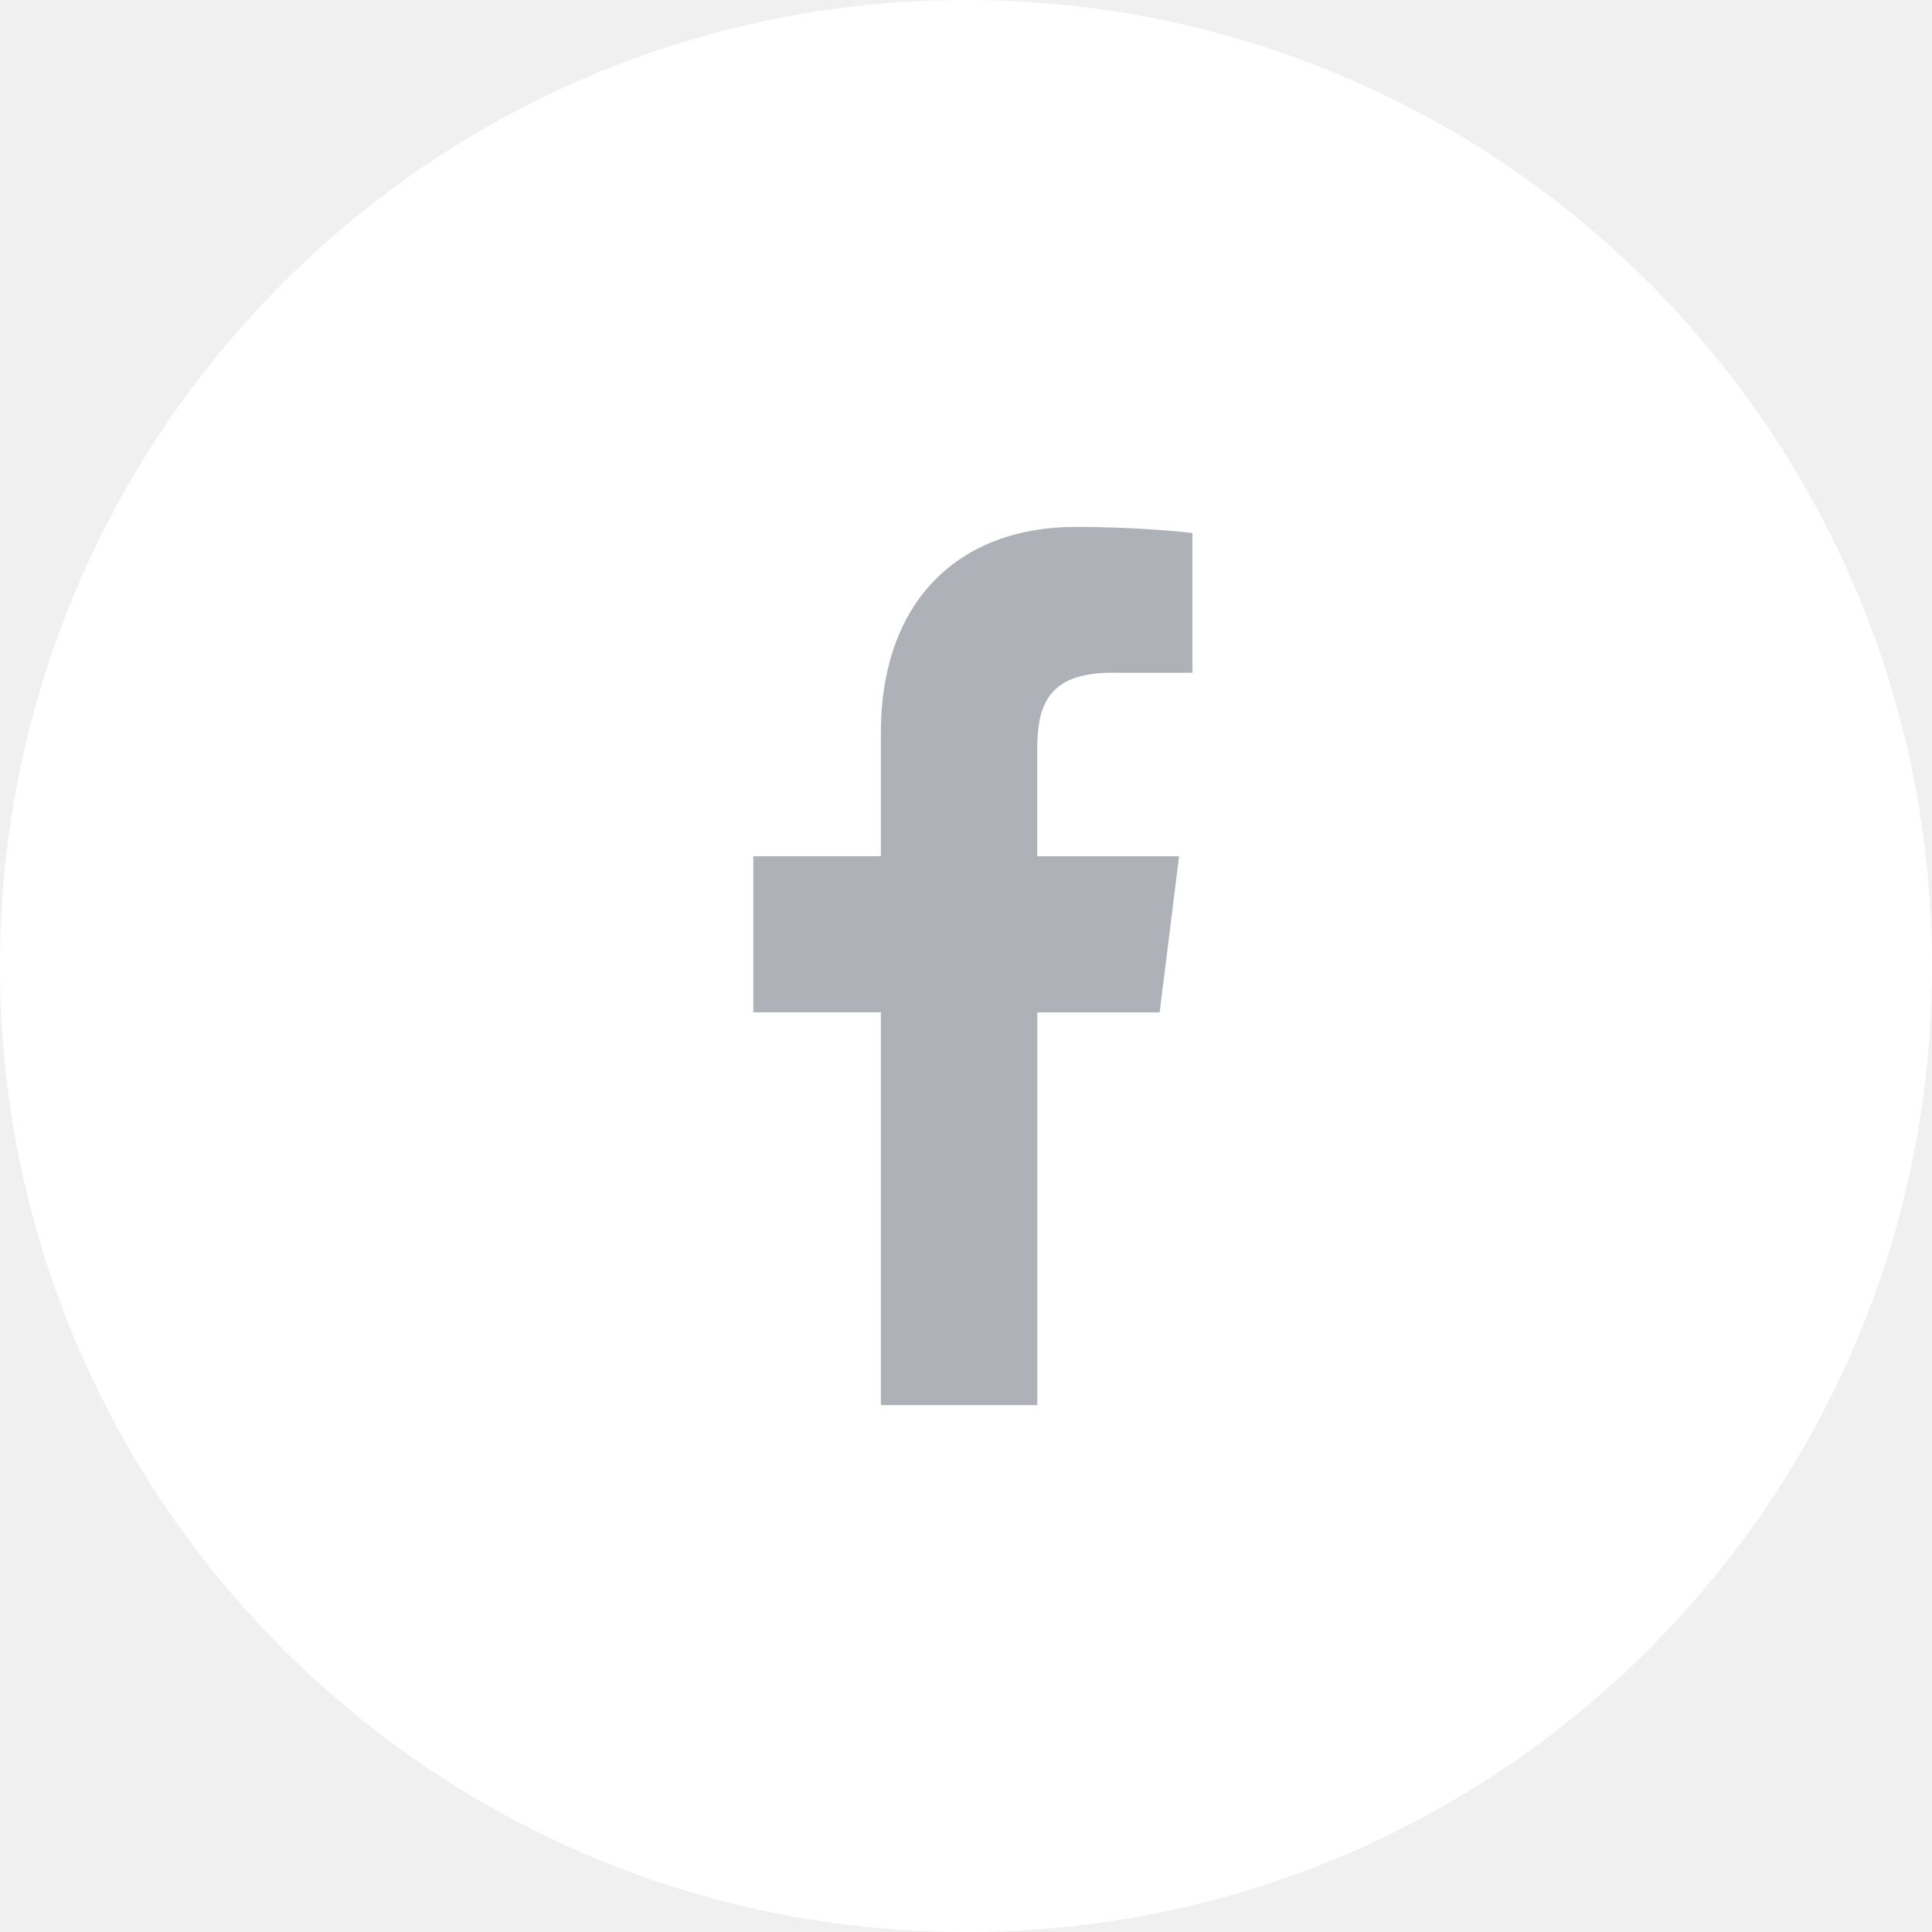
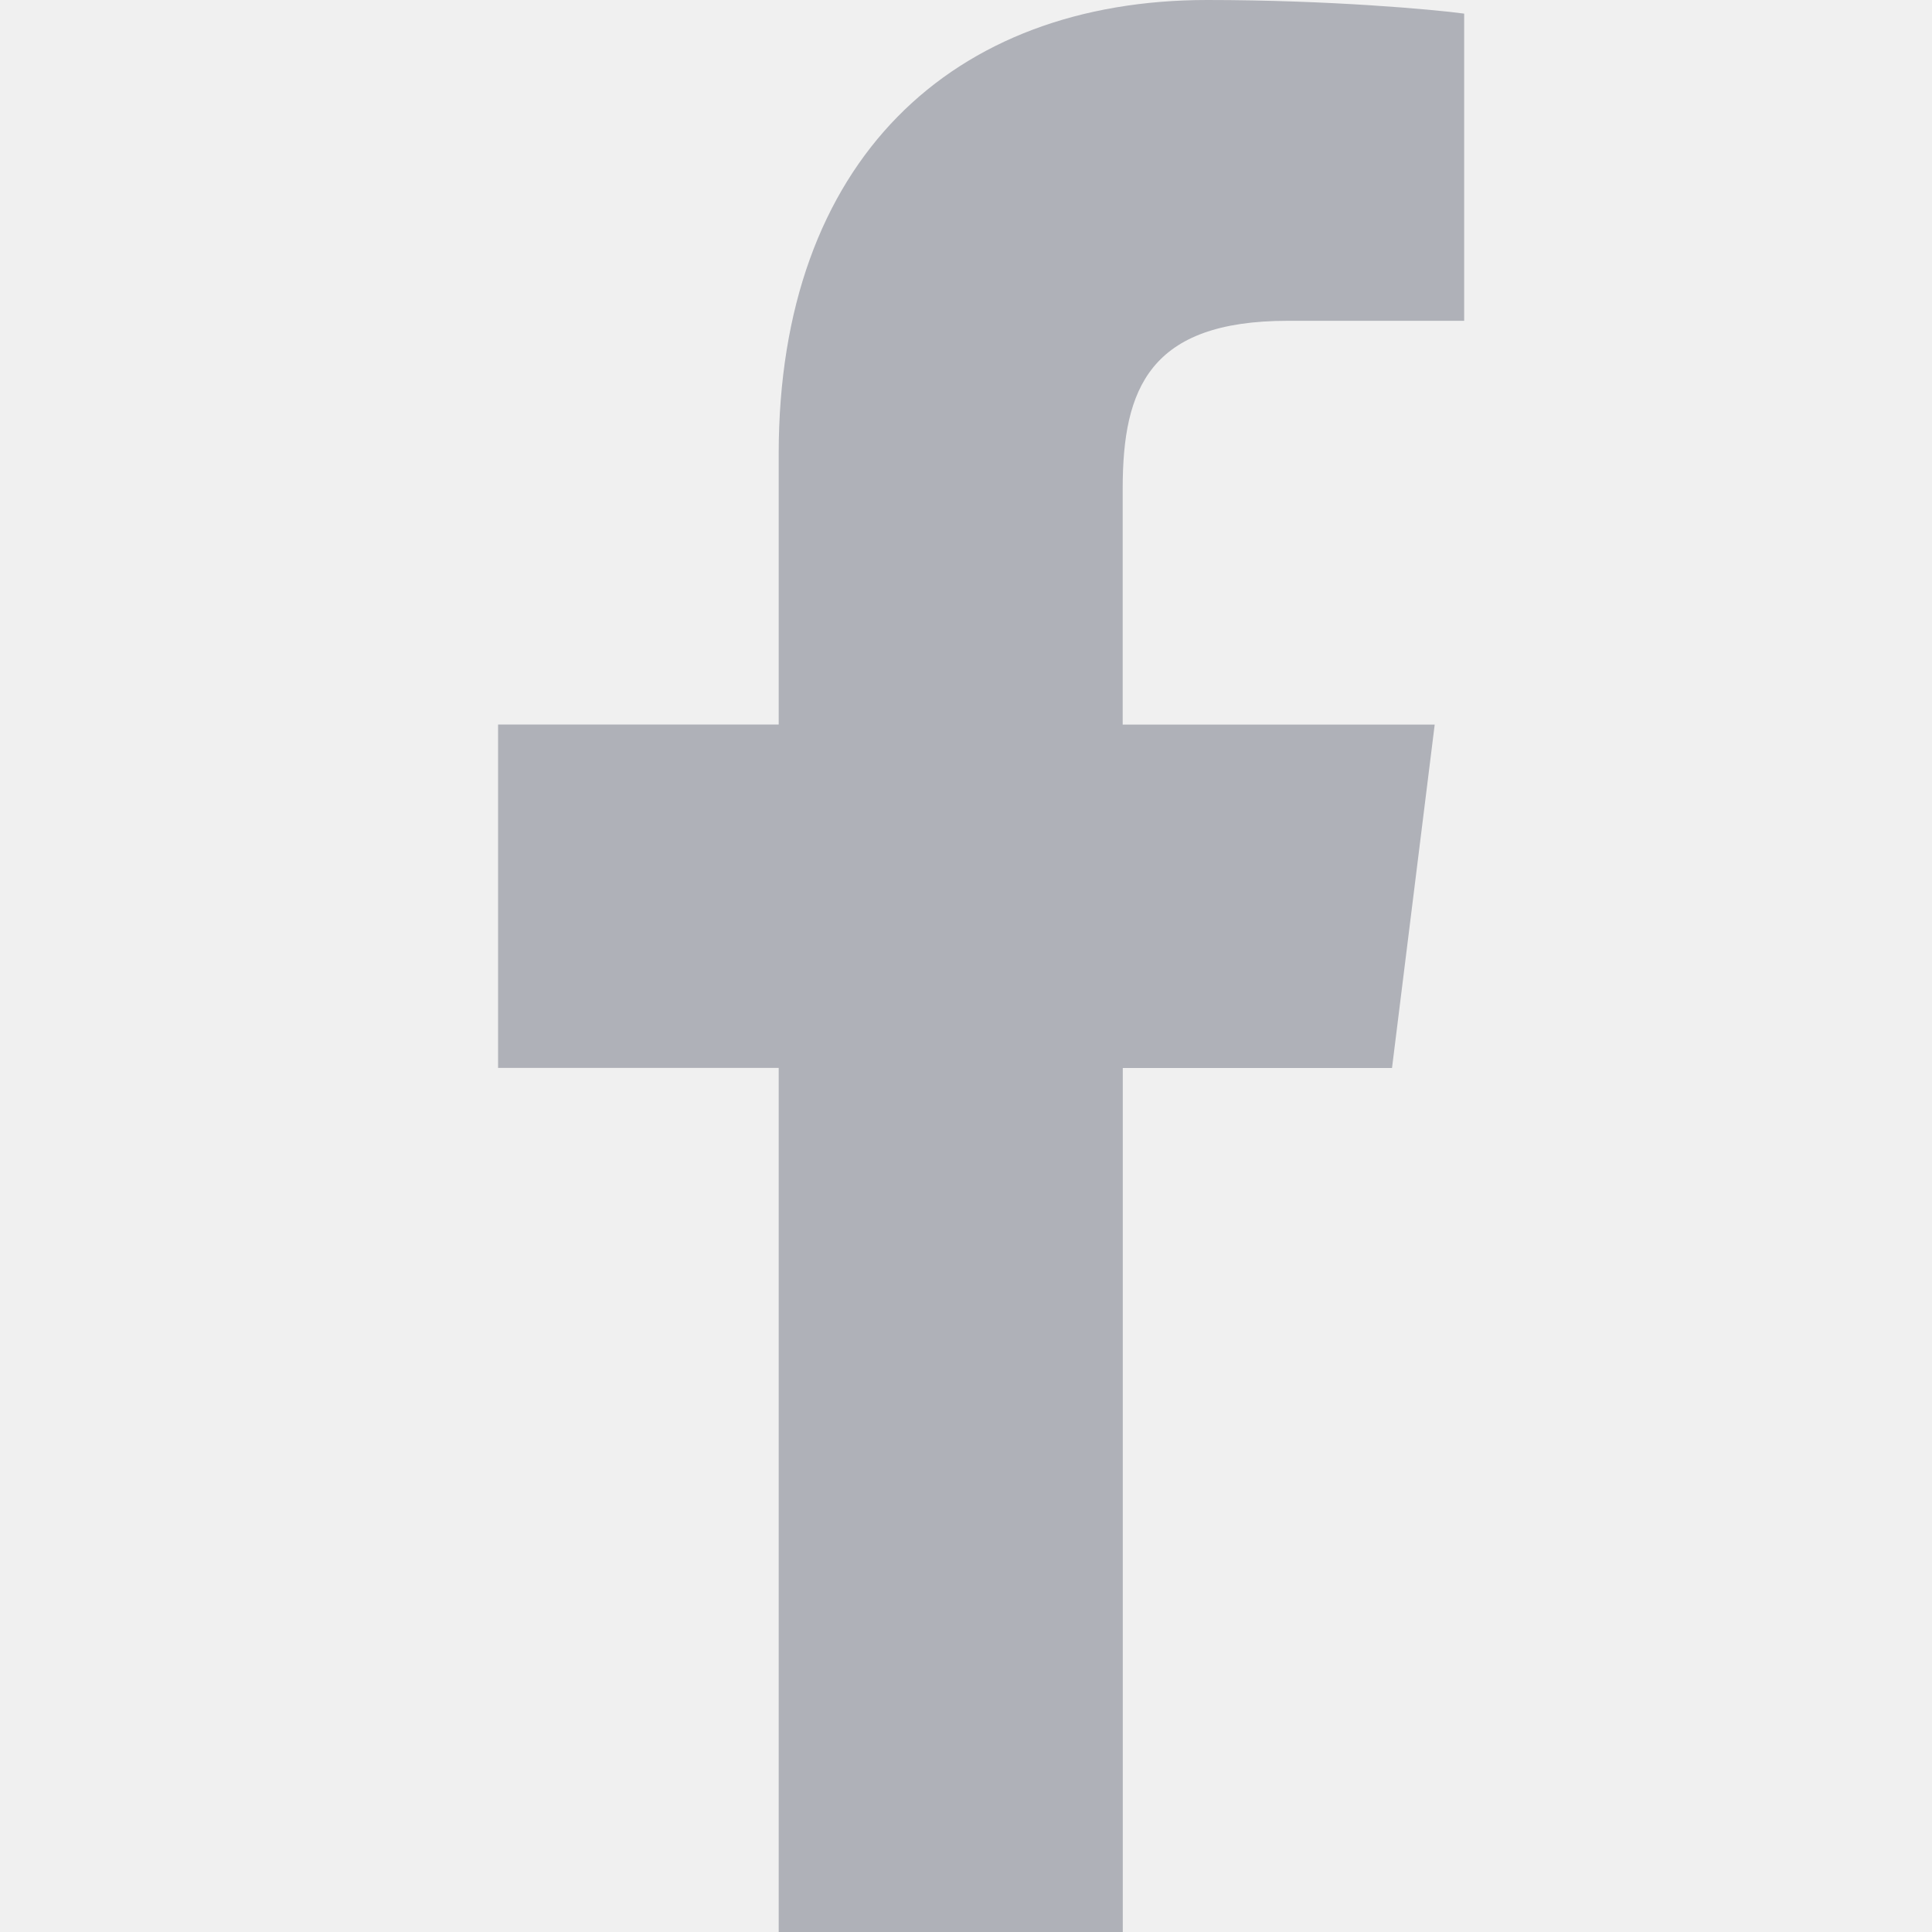
- <svg xmlns="http://www.w3.org/2000/svg" width="44" height="44" viewBox="0 0 44 44" fill="none">
-   <path d="M44 22C44 28.075 41.538 33.575 37.556 37.556C33.575 41.538 28.075 44 22 44C15.925 44 10.425 41.538 6.444 37.556C2.462 33.575 0 28.075 0 22C0 15.925 2.462 10.425 6.444 6.444C10.425 2.462 15.925 -6.10352e-05 22 -6.10352e-05C28.075 -6.10352e-05 33.575 2.462 37.556 6.444C41.538 10.425 44 15.925 44 22Z" fill="white" />
-   <g clip-path="url(#clip0_1_652)">
-     <path d="M25.331 15.321H27.157V12.141C26.842 12.098 25.758 12 24.497 12C21.864 12 20.061 13.656 20.061 16.699V19.5H17.156V23.055H20.061V32H23.623V23.056H26.41L26.853 19.501H23.622V17.052C23.623 16.024 23.899 15.321 25.331 15.321Z" fill="#AFB1B8" />
+ <svg xmlns="http://www.w3.org/2000/svg" width="20" height="20" viewBox="0 0 20 20" fill="none">
+   <g clip-path="url(#clip0_1_682)">
+     <path d="M13.331 3.321H15.157V0.141C14.842 0.098 13.758 0 12.497 0C9.864 0 8.061 1.656 8.061 4.699V7.5H5.156V11.055H8.061V20H11.623V11.056H14.41L14.852 7.501H11.622V5.052C11.623 4.024 11.899 3.321 13.331 3.321V3.321Z" fill="#AFB1B8" />
  </g>
  <defs>
-     <clipPath id="clip0_1_652">
-       <rect width="20" height="20" fill="white" transform="translate(12 12)" />
+     <clipPath id="clip0_1_682">
+       <rect width="20" height="20" fill="white" />
    </clipPath>
  </defs>
</svg>
